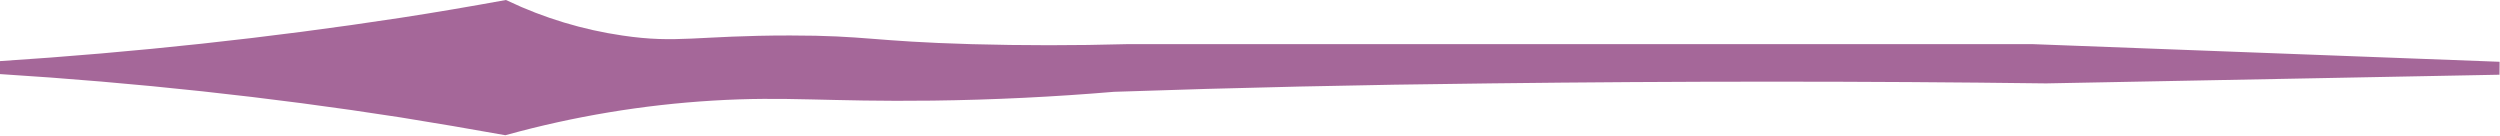
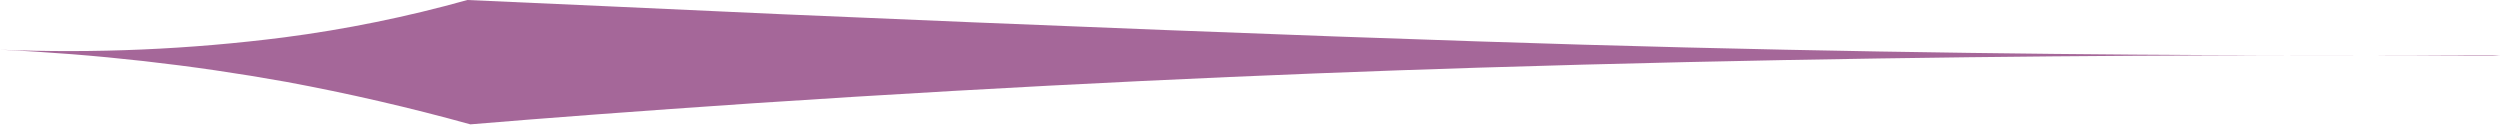
- <svg xmlns="http://www.w3.org/2000/svg" viewBox="0 0 193.05 10.45">
+ <svg xmlns="http://www.w3.org/2000/svg" viewBox="0 0 176.52 8.78">
  <defs>
-     <style>.cls-1{fill:#a56799;stroke:#a56799;stroke-miterlimit:10;}</style>
+     <style>.cls-1{fill:#a56799;}</style>
  </defs>
  <g id="Calque_2" data-name="Calque 2">
    <g id="Calque_1-2" data-name="Calque 1">
      <g id="Calque_2-2" data-name="Calque 2">
        <g id="Calque_1-2-2" data-name="Calque 1-2">
          <g id="Calque_2-2-2" data-name="Calque 2-2">
            <g id="Calque_1-2-2-2" data-name="Calque 1-2-2">
-               <path class="cls-1" d="M0,5.22c10.5-.68,20.87-1.8,31-3.35,2.74-.42,5.4-.88,8-1.35a31.71,31.71,0,0,0,9,2.72c4.32.64,5.82,0,13,0,5.88,0,6.25.45,14,.67,4,.11,8,.11,12,0h70l36,1.36-35,.67q-20.82-.27-43,0-14.76.16-29,.65c-4.63.39-9.31.62-14,.68-8.15.1-11.23-.35-17,0A78.05,78.05,0,0,0,39,9.93q-3.9-.7-8-1.36C20.91,7,10.54,5.88,0,5.22Z" />
+               <g id="Calque_2-2-2-2" data-name="Calque 2-2-2">
+                 <g id="Calque_1-2-2-2-2" data-name="Calque 1-2-2-2">
+                   <path class="cls-1" d="M176.52,3.91c0,.11-31.75-.39-72.2.87C89.62,5.24,72.65,6,53.21,7.29c-8.13.55-15,1.07-20,1.49q-6.42-1.78-13-3A154.65,154.65,0,0,0,0,3.51a120,120,0,0,0,20.05-.87A92.3,92.3,0,0,0,33,0C38.37.23,46,.59,55.11,1c18.12.79,37.67,1.55,49.17,1.92C144.93,4.29,176.52,3.8,176.52,3.91Z" />
+                 </g>
+               </g>
            </g>
          </g>
        </g>
      </g>
    </g>
  </g>
</svg>
